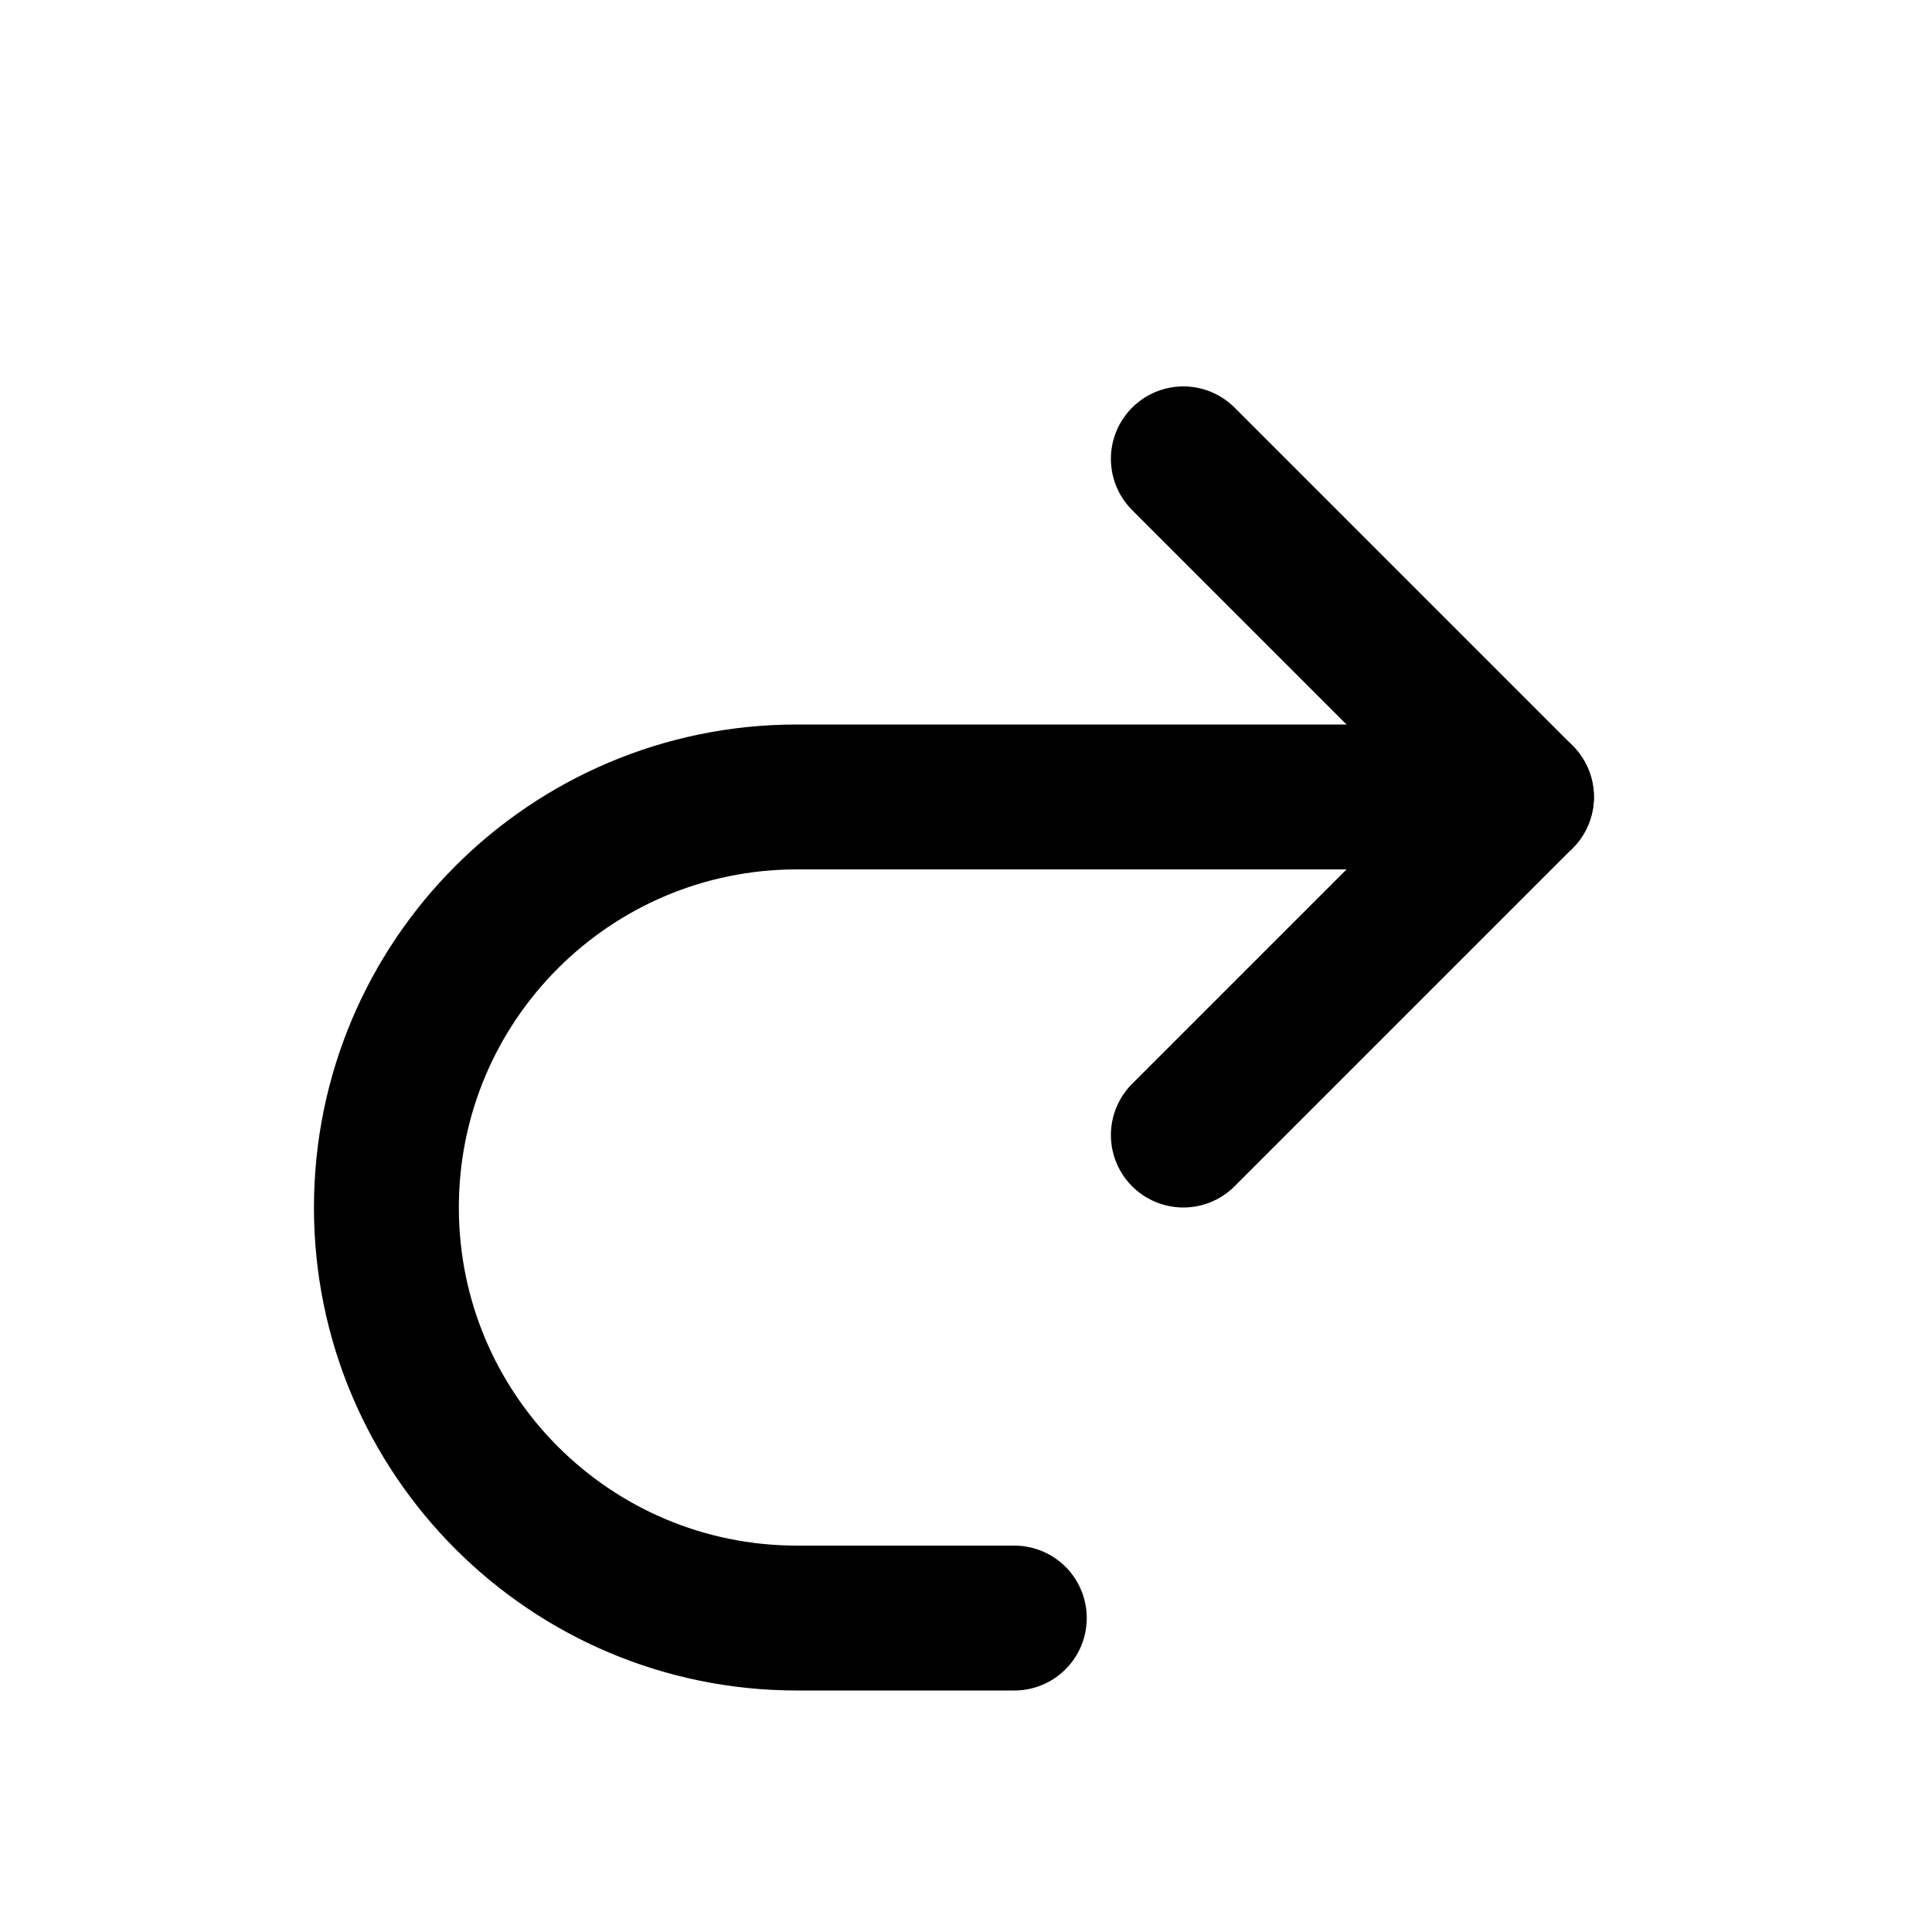
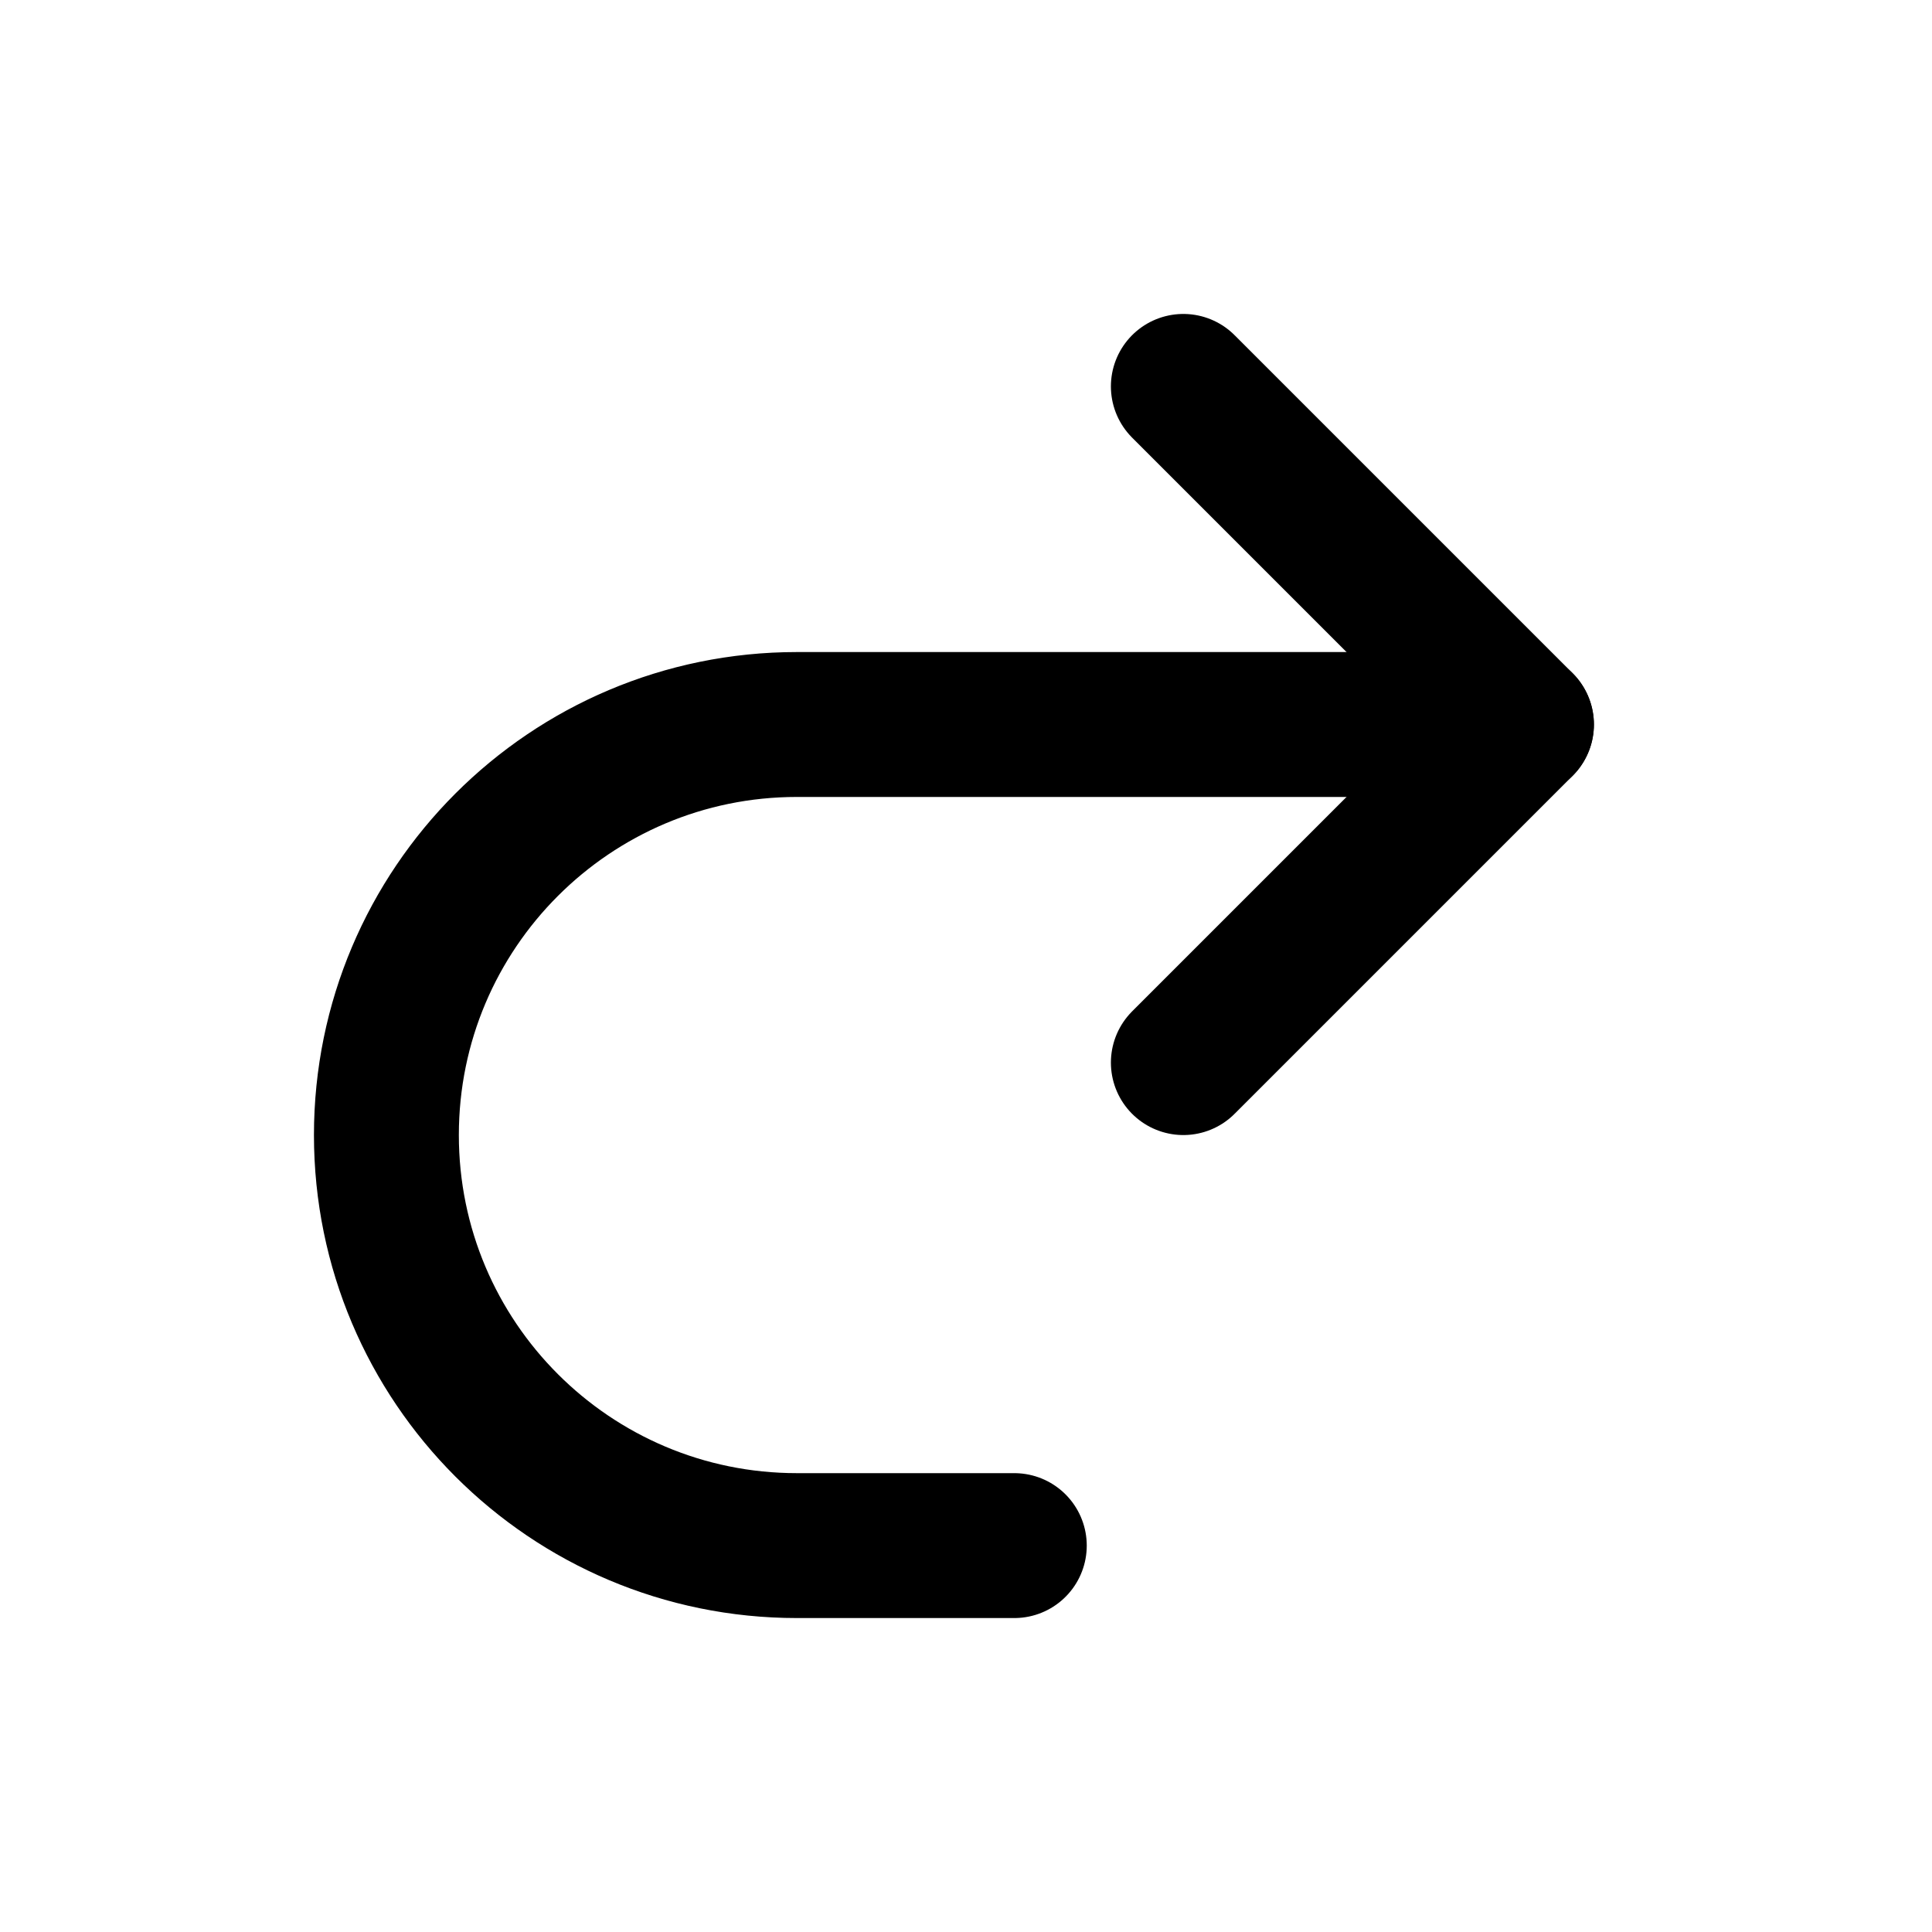
<svg xmlns="http://www.w3.org/2000/svg" viewBox="0 0 20 20" fill="none" stroke="currentColor" stroke-width="1.5" stroke-linecap="round" stroke-linejoin="round">
-   <path d="M12.25 4.75l3.5 3.5-3.5 3.5" />
-   <path d="M15.75 8.25h-7.5a4.25 4.25 0 0 0 0 8.5h2.25" />
+   <path d="M12.25 4l3.5 3.5-3.5 3.5" />
+   <path d="M15.75 7.5h-7.5a4.25 4.25 0 0 0 0 8.5h2.25" />
</svg>
